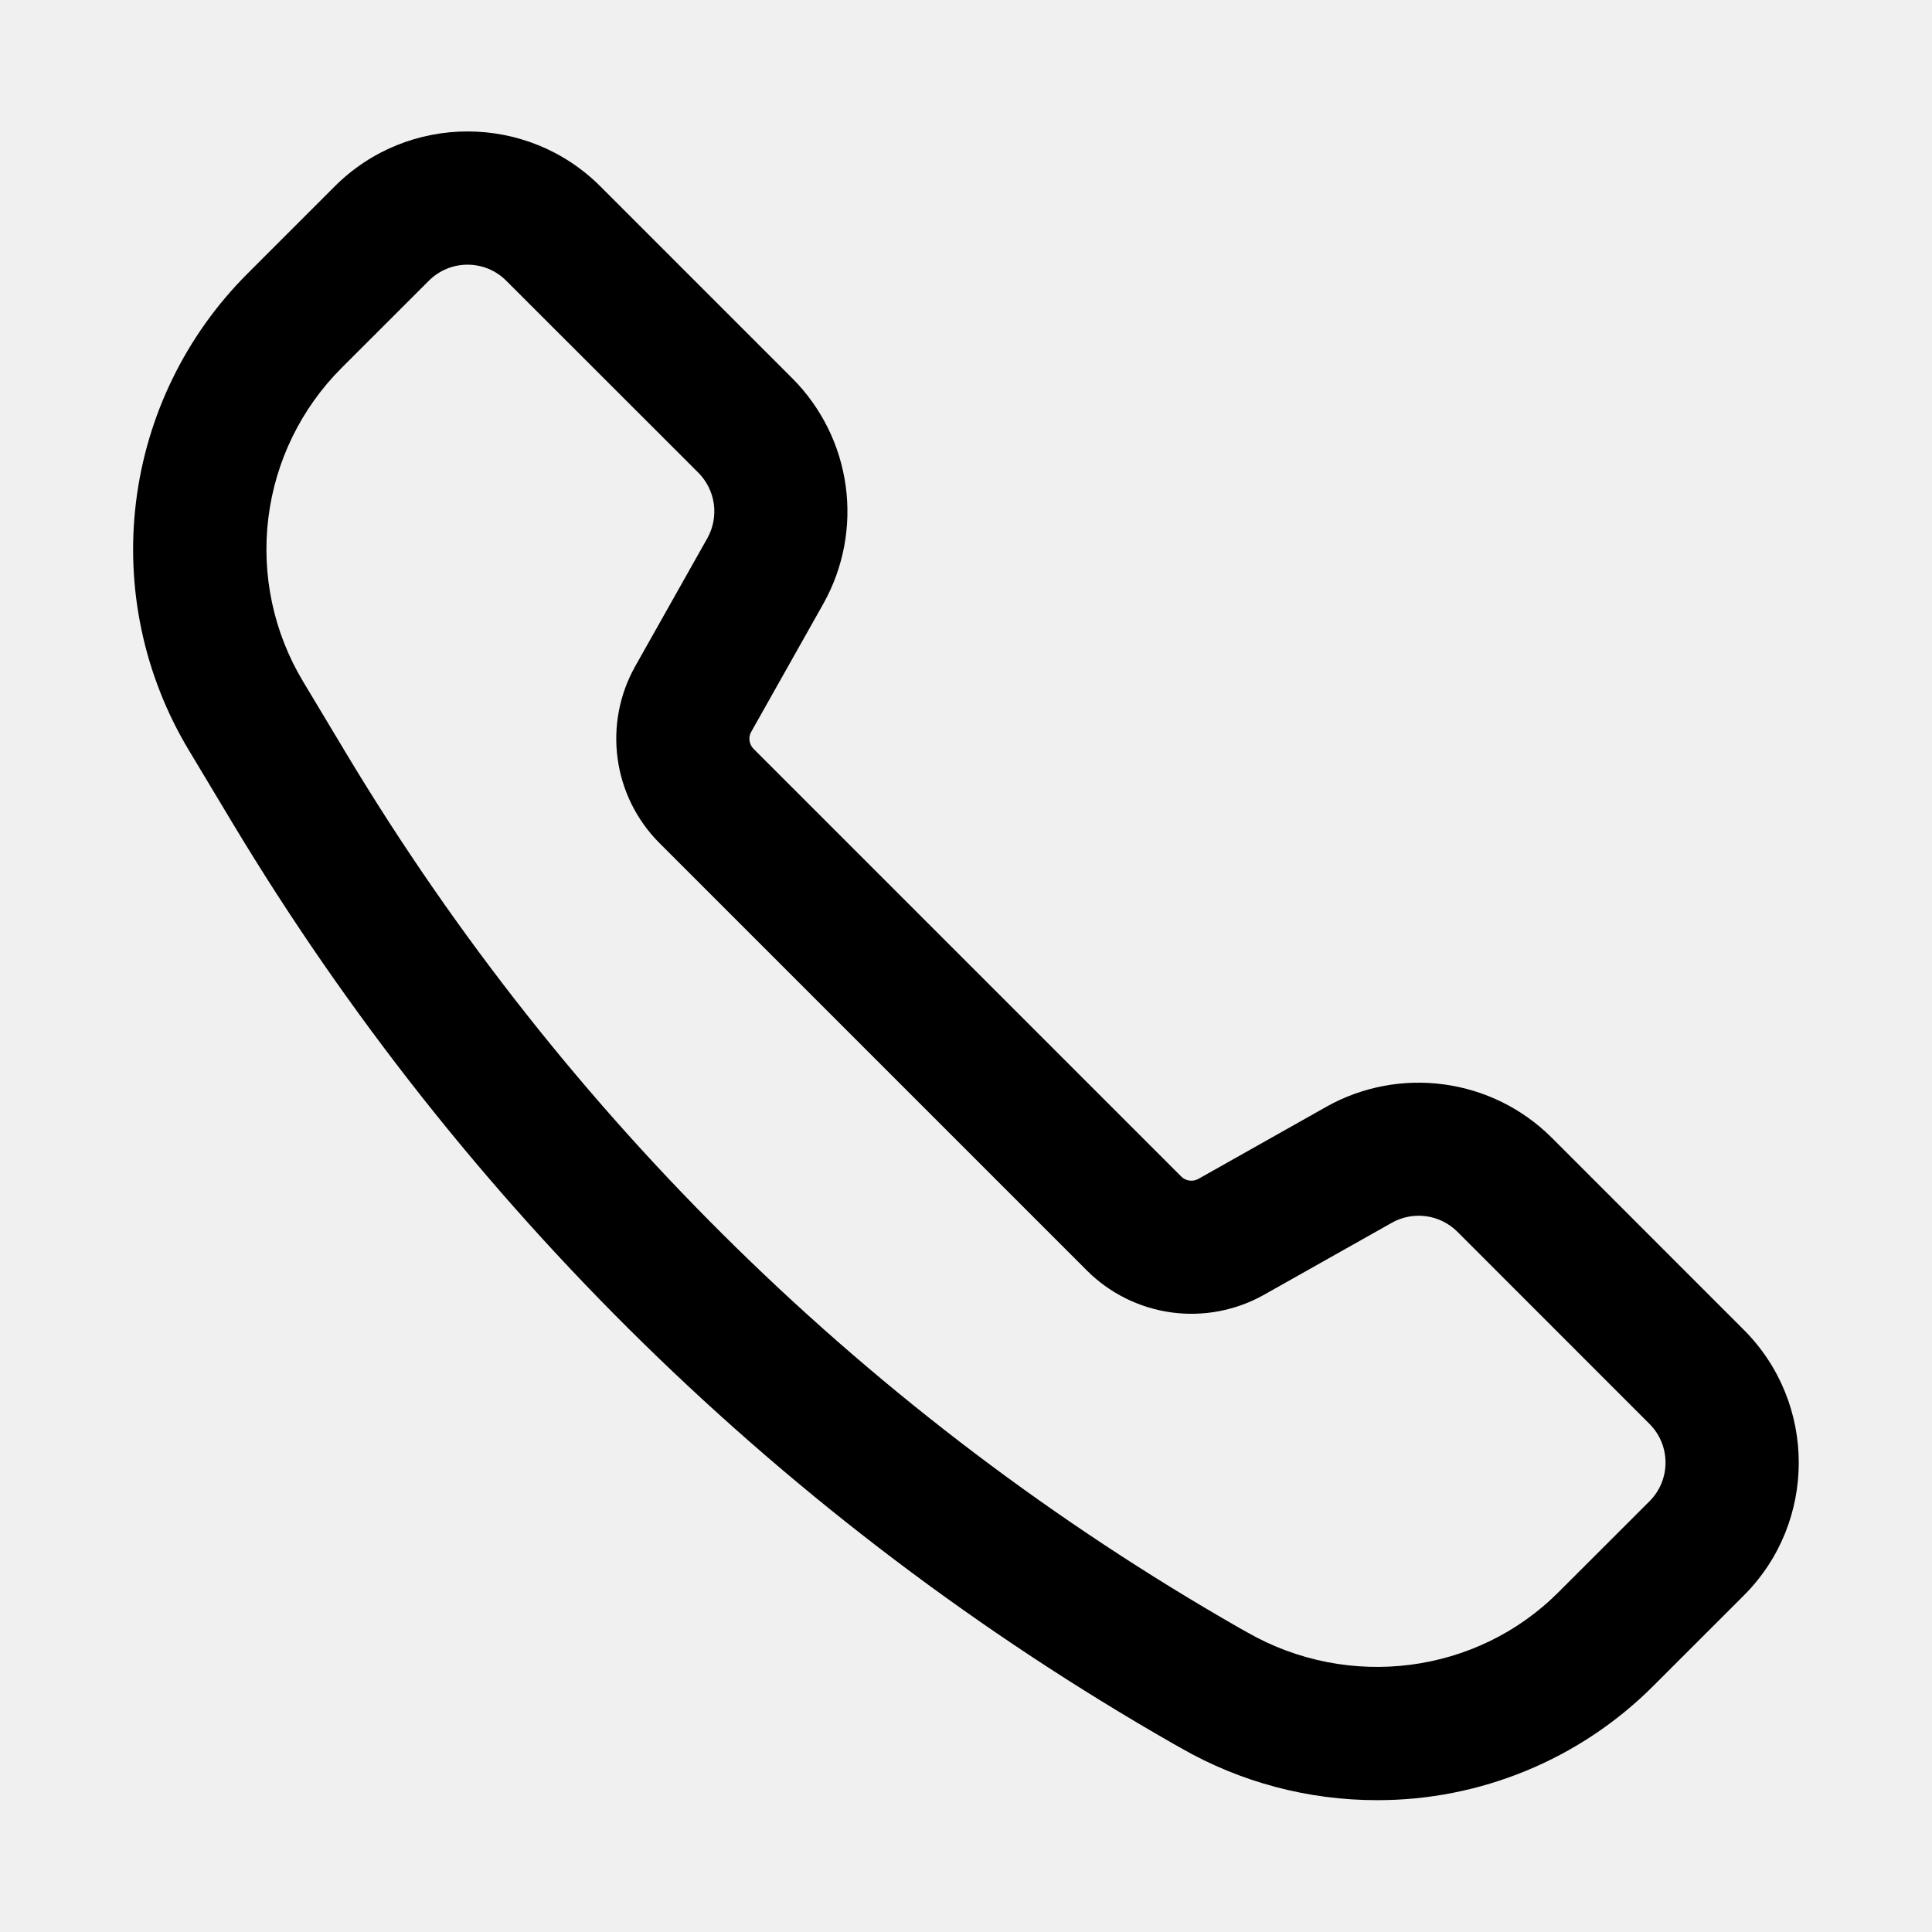
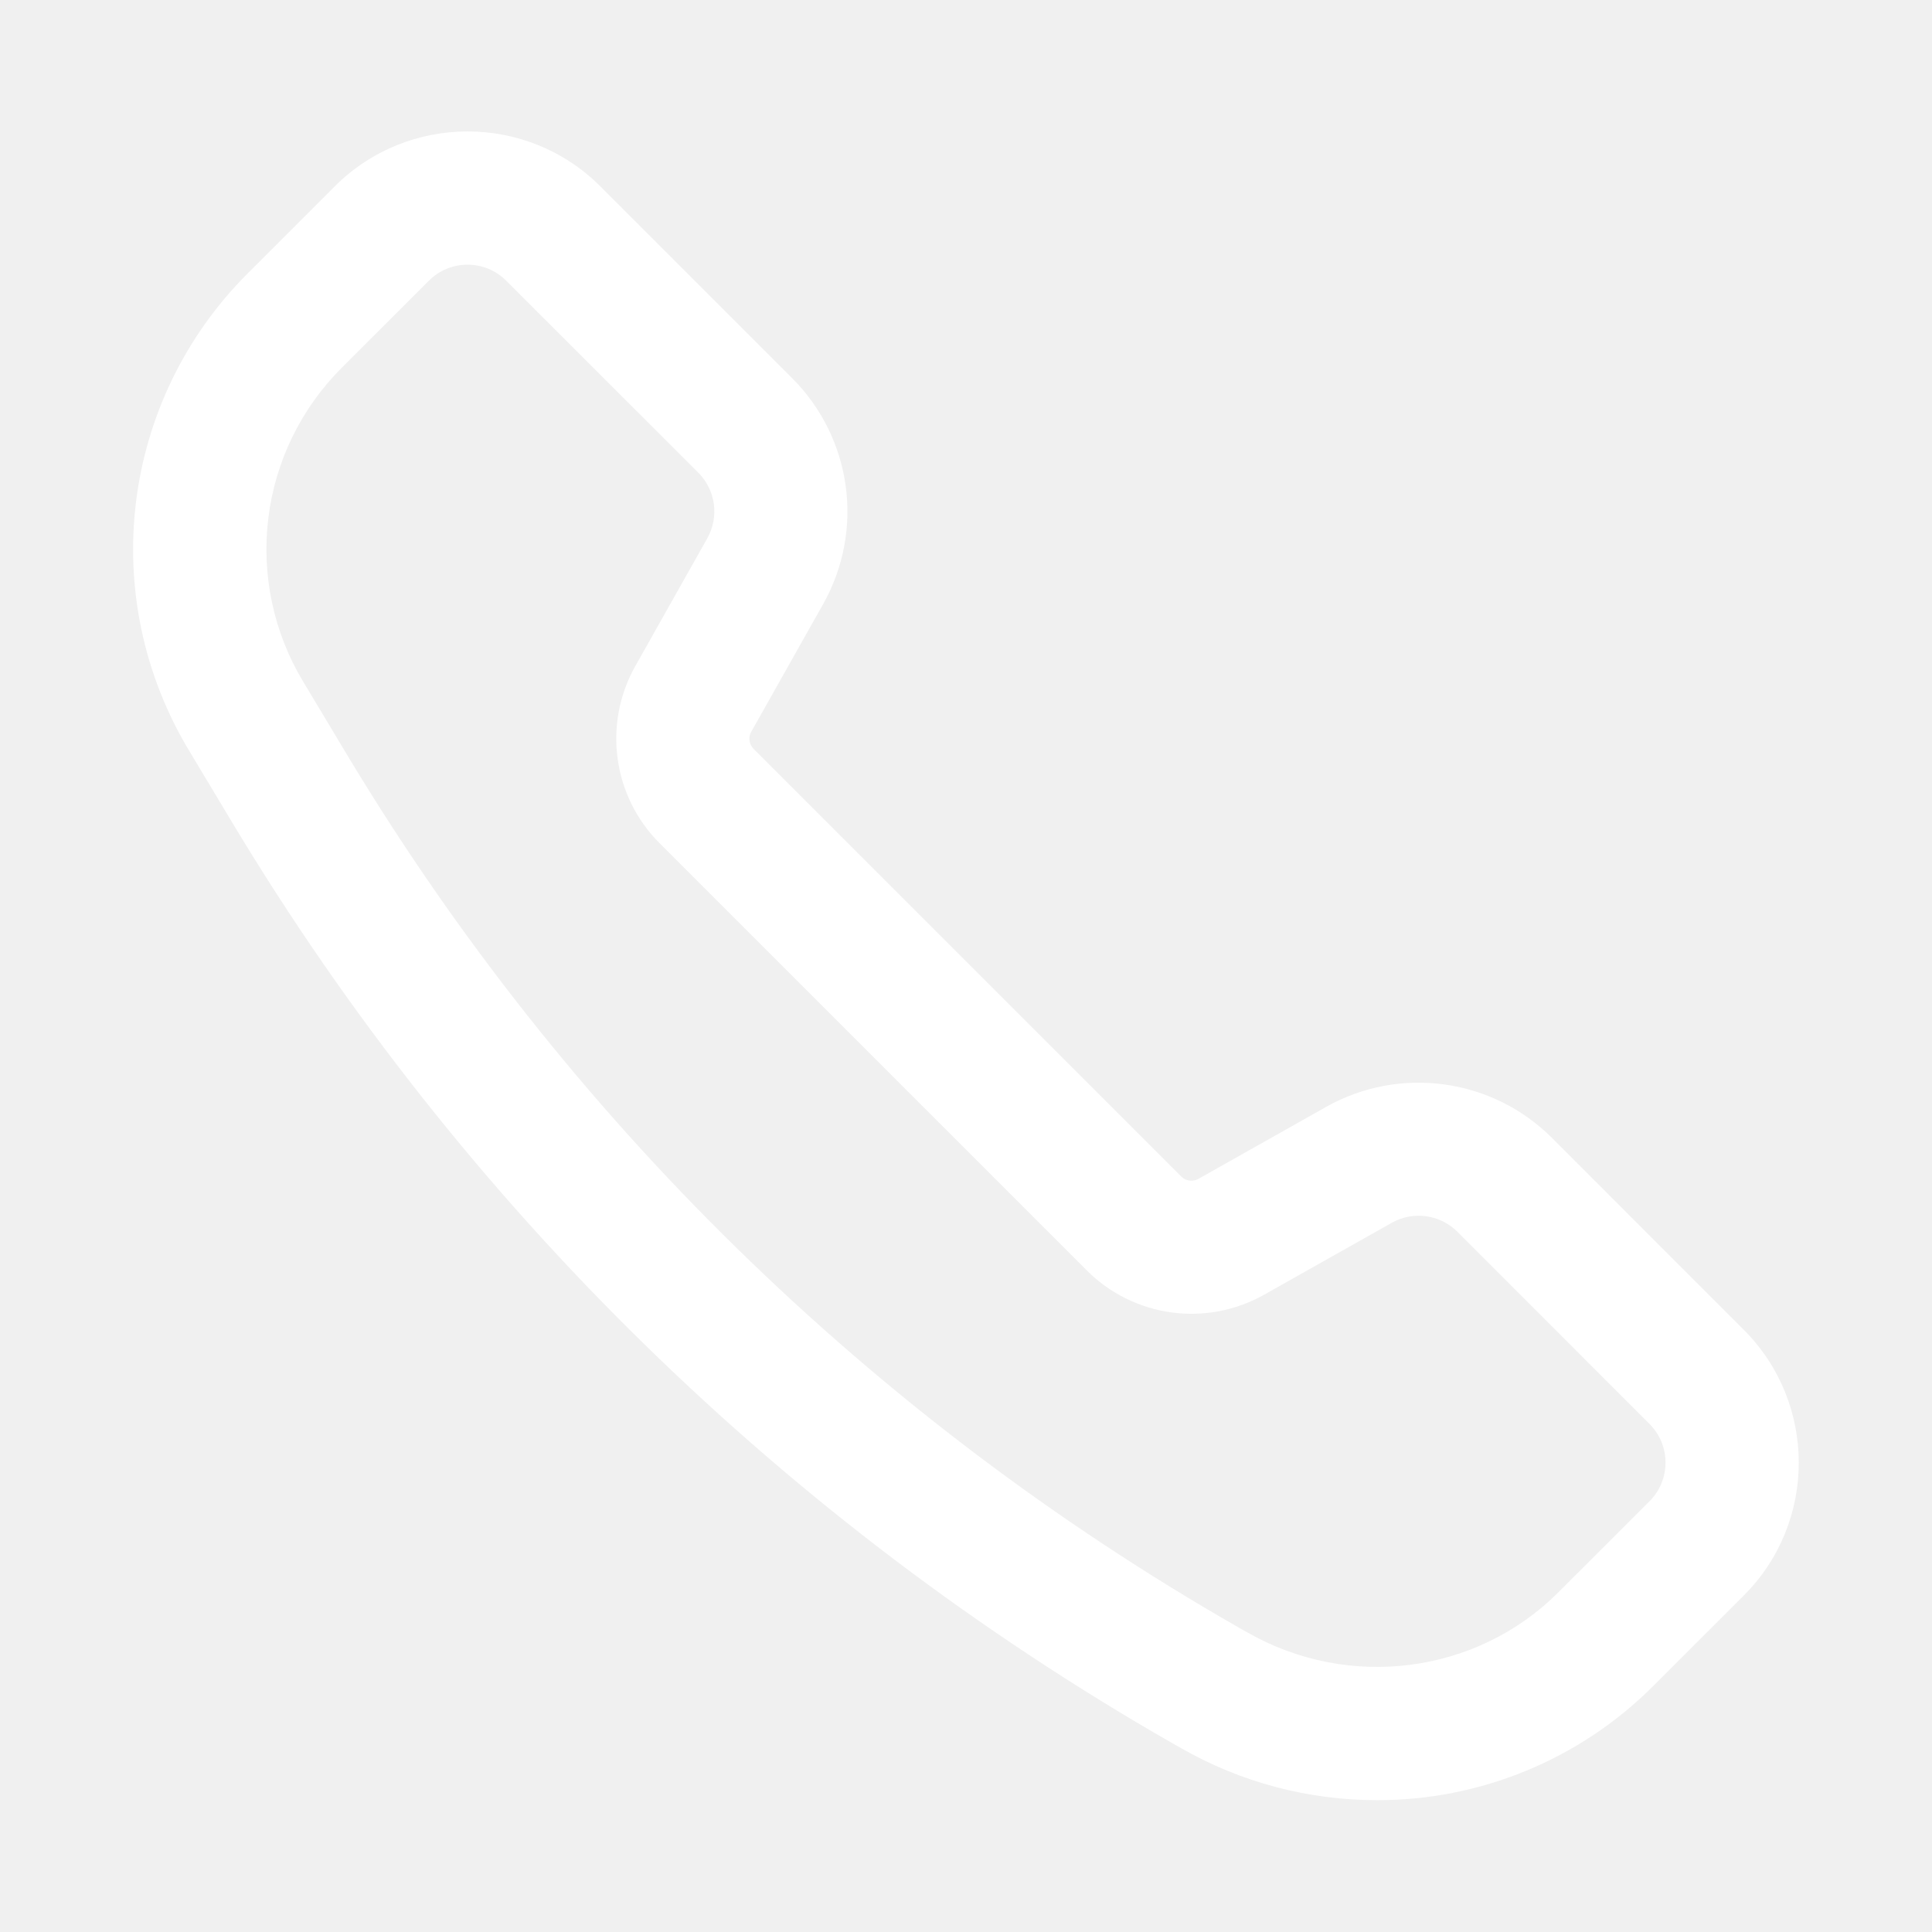
<svg xmlns="http://www.w3.org/2000/svg" width="29" height="29" viewBox="0 0 29 29" fill="none">
-   <path d="M20.666 27.021C19.637 27.021 18.625 26.753 17.732 26.242L17.606 26.171C11.797 22.848 6.937 18.091 3.491 12.355L2.834 11.26C2.161 10.14 1.882 8.828 2.042 7.532C2.202 6.235 2.791 5.03 3.715 4.107L5.024 2.798C6.124 1.698 7.913 1.698 9.012 2.798L11.896 5.682C12.33 6.118 12.61 6.684 12.694 7.293C12.778 7.903 12.66 8.523 12.36 9.06L11.276 10.985C11.253 11.025 11.244 11.072 11.251 11.118C11.257 11.164 11.278 11.207 11.311 11.24L17.732 17.661C17.765 17.694 17.808 17.715 17.855 17.721C17.901 17.727 17.948 17.718 17.989 17.695L19.911 16.612L19.912 16.611C20.449 16.311 21.069 16.194 21.679 16.278C22.288 16.361 22.854 16.641 23.29 17.075L26.175 19.961C27.275 21.061 27.275 22.85 26.175 23.949L24.808 25.315C24.264 25.858 23.617 26.288 22.907 26.58C22.196 26.873 21.435 27.023 20.666 27.021ZM7.018 3.973C6.808 3.973 6.598 4.053 6.438 4.213L5.129 5.521C4.521 6.128 4.133 6.922 4.028 7.775C3.923 8.628 4.106 9.492 4.549 10.229L5.206 11.324C8.475 16.766 13.085 21.278 18.595 24.431L18.721 24.502C20.247 25.375 22.167 25.128 23.393 23.9L24.76 22.534C24.836 22.458 24.897 22.367 24.938 22.268C24.979 22.168 25 22.062 25 21.954C25 21.846 24.979 21.74 24.938 21.64C24.897 21.541 24.836 21.45 24.76 21.374L21.875 18.488C21.748 18.362 21.583 18.28 21.406 18.256C21.229 18.232 21.048 18.266 20.892 18.354L18.97 19.437C18.549 19.673 18.062 19.765 17.583 19.7C17.105 19.634 16.66 19.415 16.318 19.074L9.897 12.653C9.556 12.311 9.336 11.867 9.271 11.388C9.205 10.91 9.298 10.423 9.534 10.002L10.618 8.078C10.705 7.922 10.739 7.742 10.715 7.564C10.69 7.387 10.609 7.223 10.483 7.096L7.598 4.213C7.522 4.137 7.431 4.076 7.332 4.035C7.232 3.994 7.126 3.973 7.018 3.973Z" fill="black" />
+   <path d="M20.666 27.021C19.637 27.021 18.625 26.753 17.732 26.242L17.606 26.171C11.797 22.848 6.937 18.091 3.491 12.355L2.834 11.26C2.161 10.14 1.882 8.828 2.042 7.532C2.202 6.235 2.791 5.03 3.715 4.107L5.024 2.798C6.124 1.698 7.913 1.698 9.012 2.798L11.896 5.682C12.33 6.118 12.61 6.684 12.694 7.293C12.778 7.903 12.66 8.523 12.36 9.06L11.276 10.985C11.253 11.025 11.244 11.072 11.251 11.118C11.257 11.164 11.278 11.207 11.311 11.24L17.732 17.661C17.765 17.694 17.808 17.715 17.855 17.721C17.901 17.727 17.948 17.718 17.989 17.695L19.911 16.612L19.912 16.611C20.449 16.311 21.069 16.194 21.679 16.278C22.288 16.361 22.854 16.641 23.29 17.075L26.175 19.961C27.275 21.061 27.275 22.85 26.175 23.949L24.808 25.315C24.264 25.858 23.617 26.288 22.907 26.58C22.196 26.873 21.435 27.023 20.666 27.021ZM7.018 3.973C6.808 3.973 6.598 4.053 6.438 4.213L5.129 5.521C4.521 6.128 4.133 6.922 4.028 7.775C3.923 8.628 4.106 9.492 4.549 10.229L5.206 11.324C8.475 16.766 13.085 21.278 18.595 24.431L18.721 24.502C20.247 25.375 22.167 25.128 23.393 23.9L24.76 22.534C24.836 22.458 24.897 22.367 24.938 22.268C24.979 22.168 25 22.062 25 21.954C25 21.846 24.979 21.74 24.938 21.64C24.897 21.541 24.836 21.45 24.76 21.374L21.875 18.488C21.748 18.362 21.583 18.28 21.406 18.256C21.229 18.232 21.048 18.266 20.892 18.354L18.97 19.437C18.549 19.673 18.062 19.765 17.583 19.7C17.105 19.634 16.66 19.415 16.318 19.074L9.897 12.653C9.556 12.311 9.336 11.867 9.271 11.388C9.205 10.91 9.298 10.423 9.534 10.002L10.618 8.078C10.705 7.922 10.739 7.742 10.715 7.564C10.69 7.387 10.609 7.223 10.483 7.096L7.598 4.213C7.522 4.137 7.431 4.076 7.332 4.035C7.232 3.994 7.126 3.973 7.018 3.973Z" fill="#ffffff" />
</svg>
